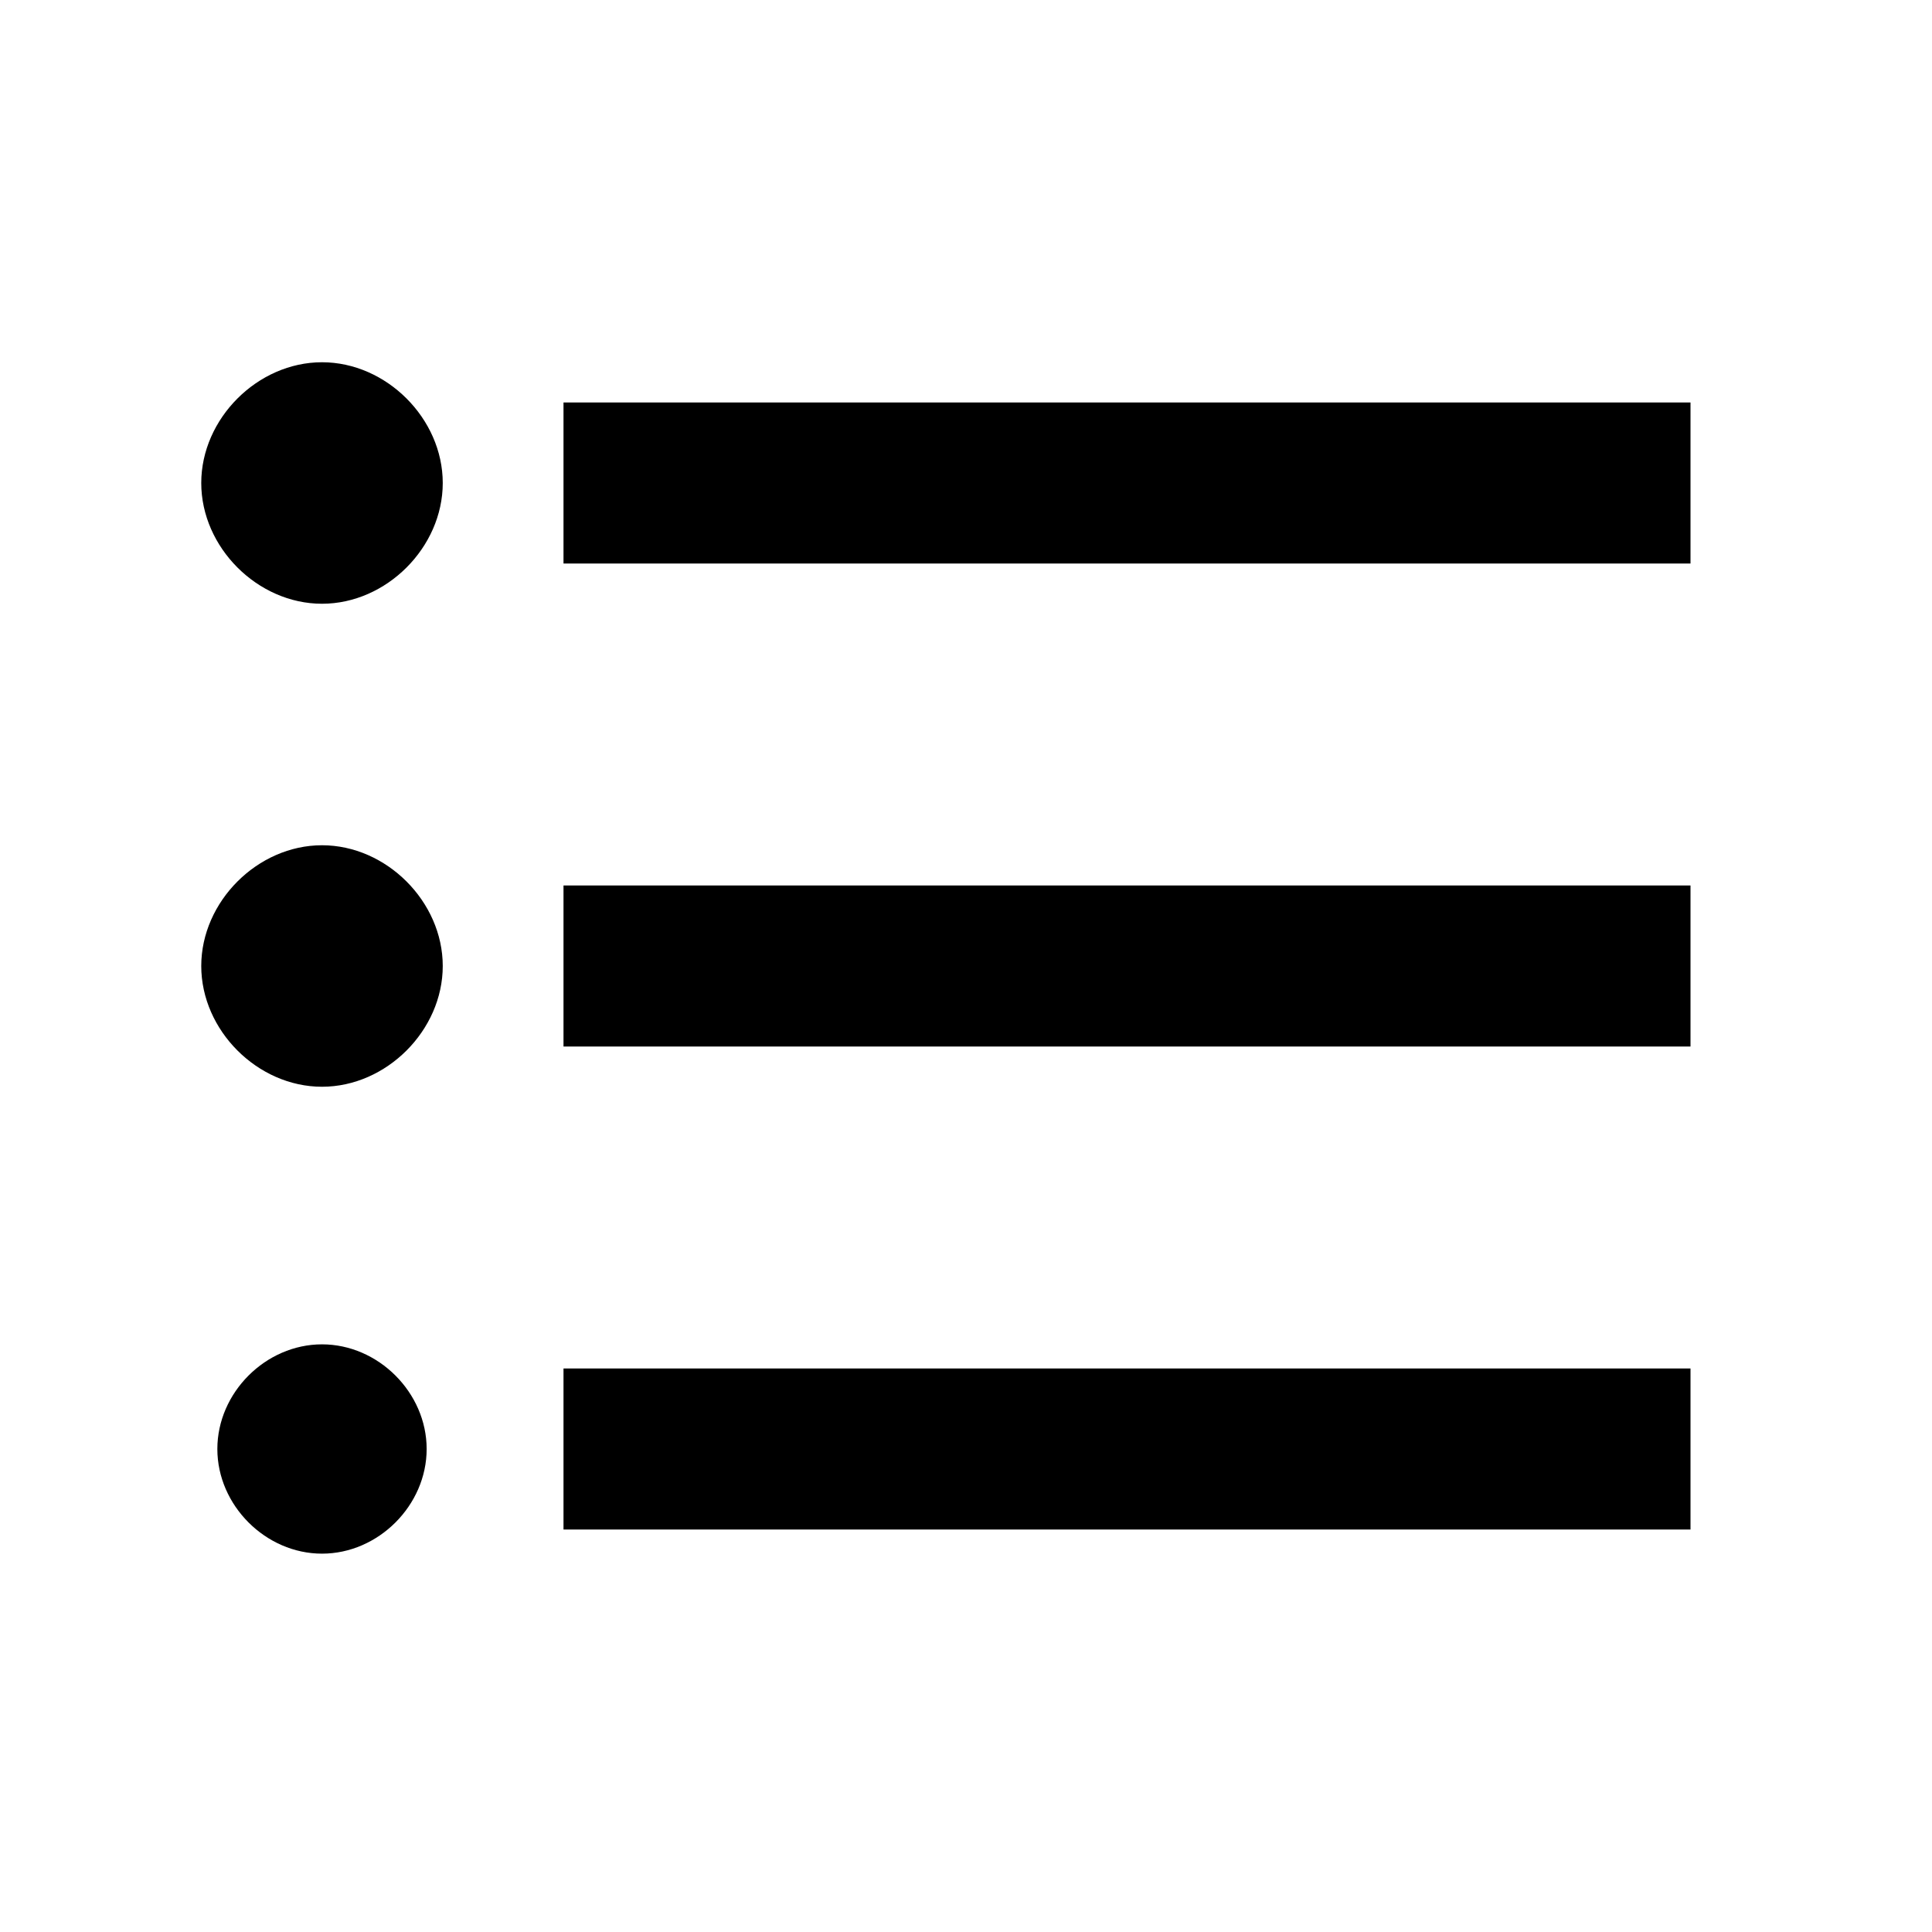
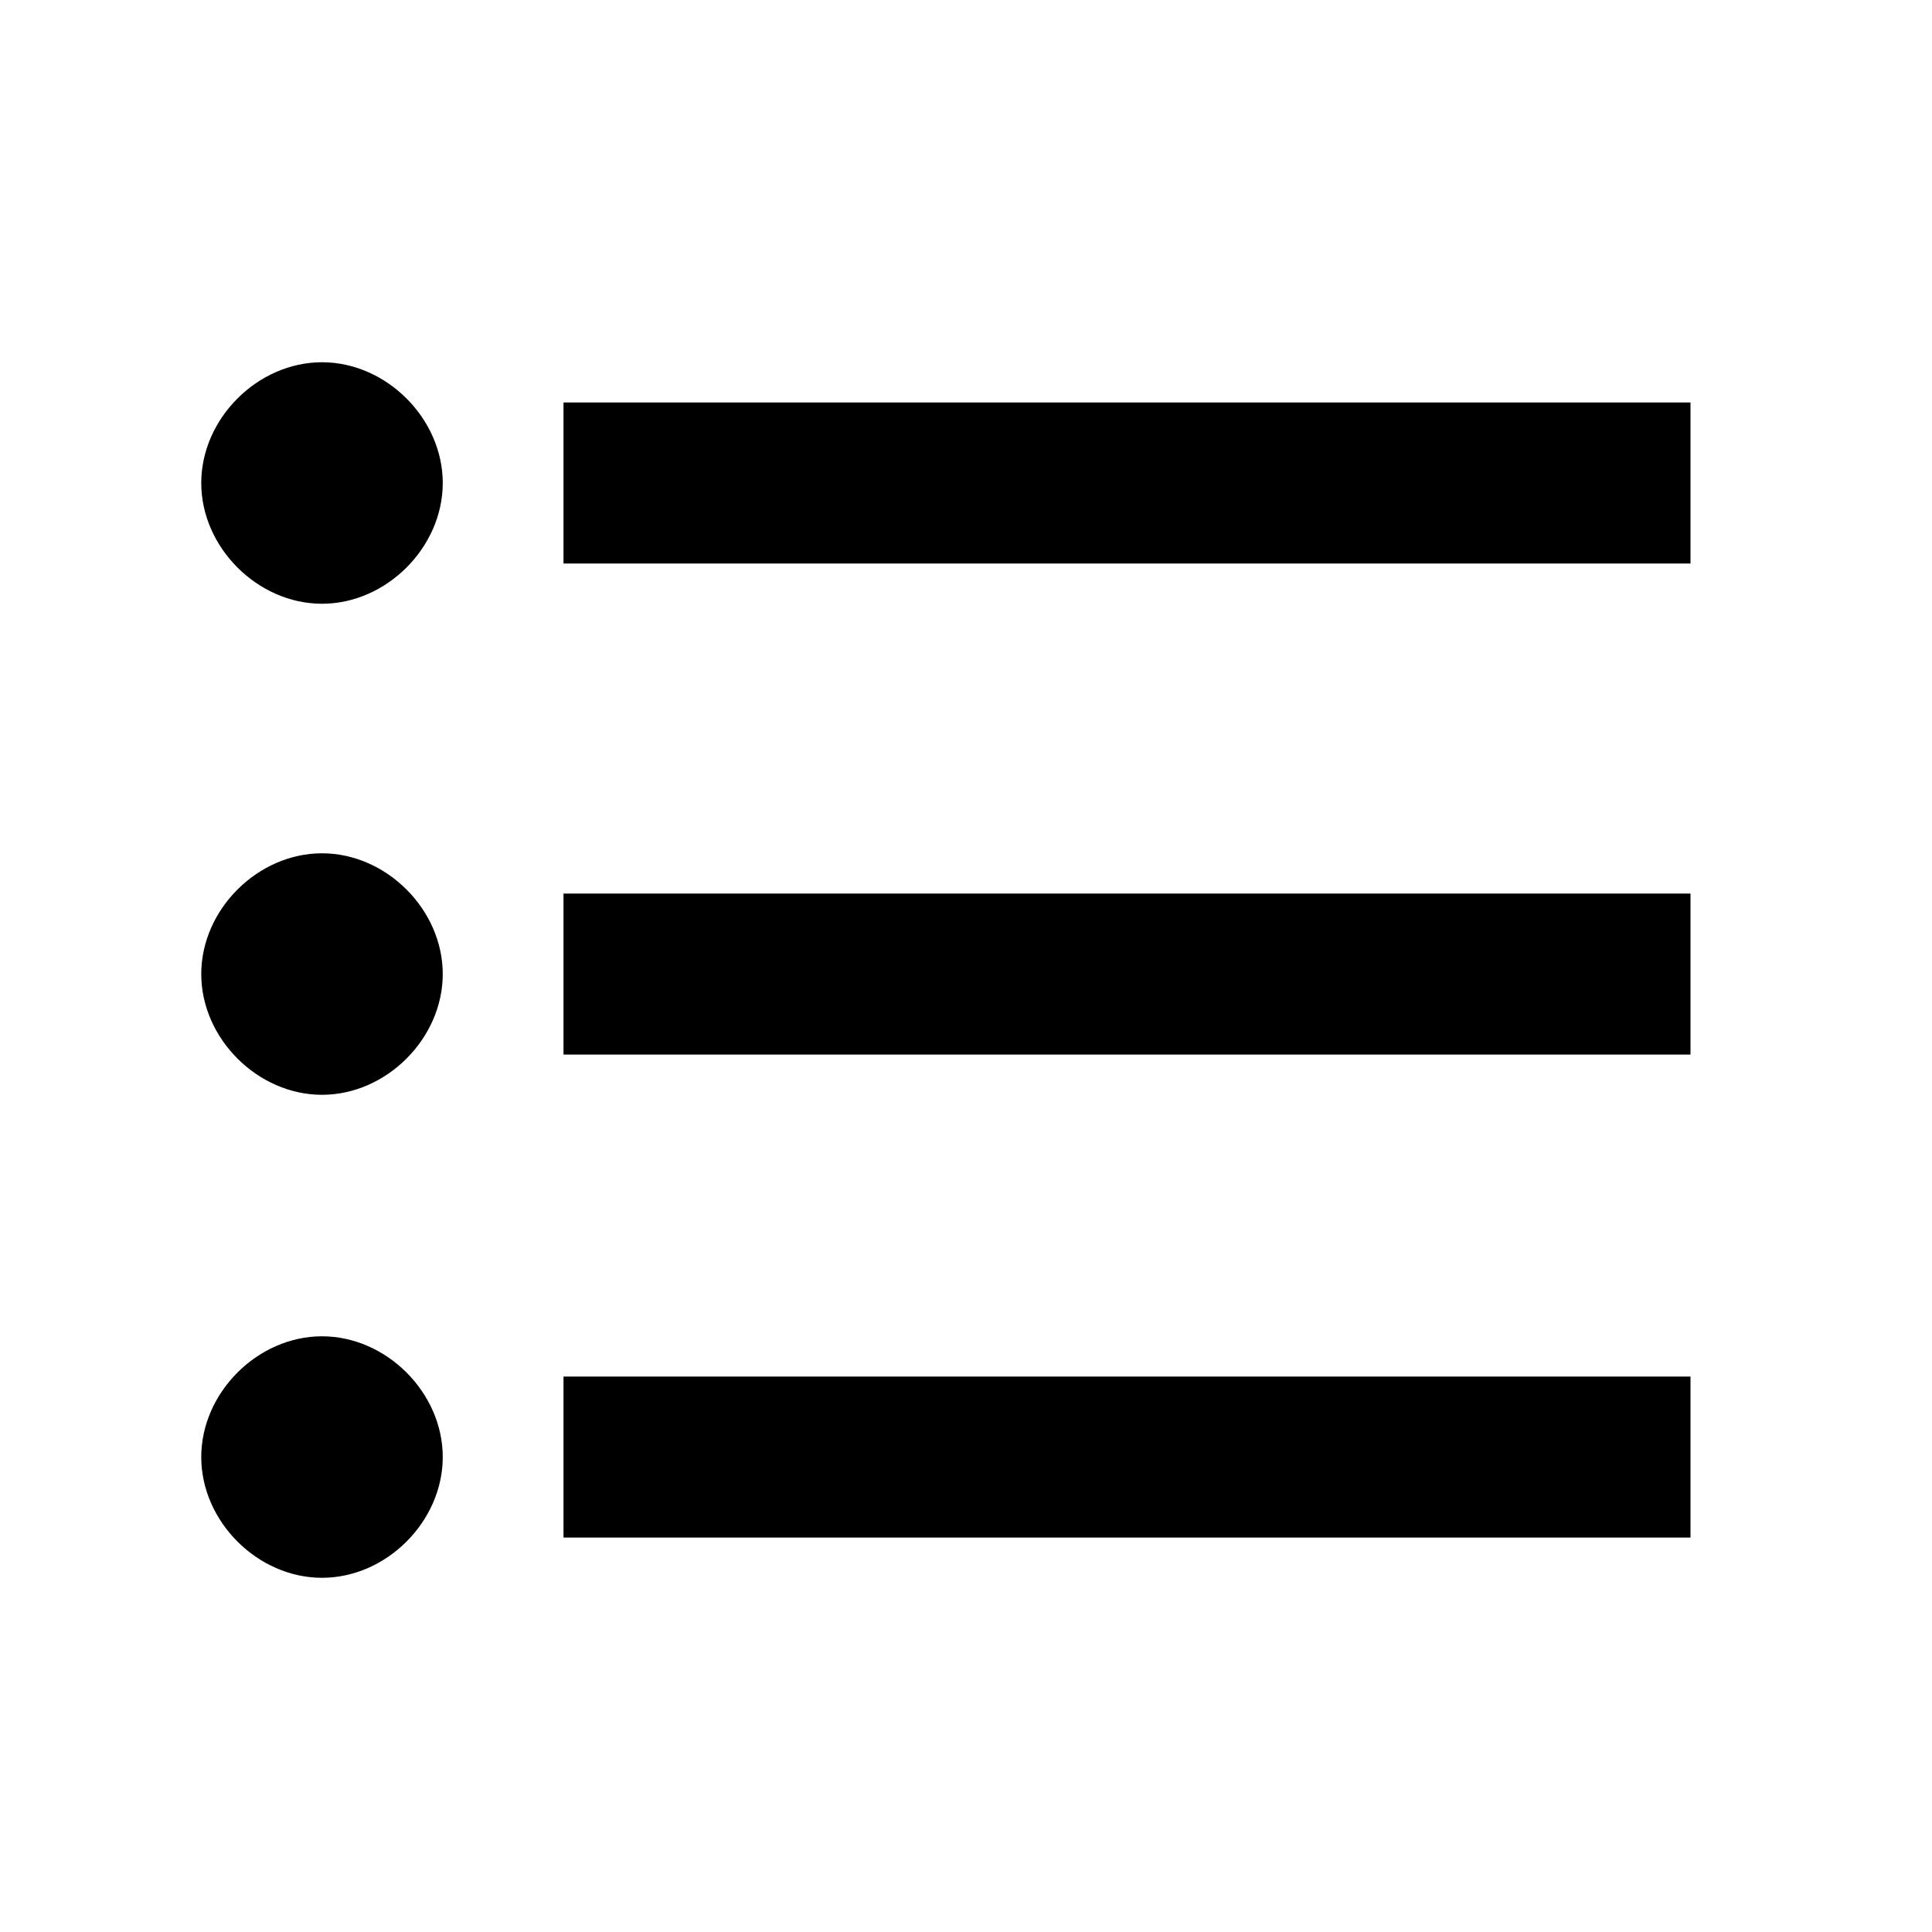
- <svg xmlns="http://www.w3.org/2000/svg" version="1.1" id="Layer_1" x="0px" y="0px" viewBox="0 0 24 24" xml:space="preserve">
-   <path d="M4,10.5c-0.8,0-1.5,0.7-1.5,1.5s0.7,1.5,1.5,1.5s1.5-0.7,1.5-1.5S4.8,10.5,4,10.5z M4,4.5C3.2,4.5,2.5,5.2,2.5,6S3.2,7.5,4,7.5S5.5,6.8,5.5,6S4.8,4.5,4,4.5z M4,16.7c-0.7,0-1.3,0.6-1.3,1.3s0.6,1.3,1.3,1.3s1.3-0.6,1.3-1.3S4.7,16.7,4,16.7zM7,19h14v-2H7V19z M7,13h14v-2H7V13z M7,5v2h14V5H7z" />
+ <svg xmlns="http://www.w3.org/2000/svg" version="1.1" id="Layer_1" x="0px" y="0px" viewBox="0 0 24 24" style="enable-background:new 0 0 24 24;" xml:space="preserve">
+   <path d="M4,4.5C3.2,4.5,2.5,5.2,2.5,6S3.2,7.5,4,7.5S5.5,6.8,5.5,6S4.8,4.5,4,4.5z M7,5v2h14V5H7z M4,10.6c-0.8,0-1.5,0.7-1.5,1.5  s0.7,1.5,1.5,1.5s1.5-0.7,1.5-1.5S4.8,10.6,4,10.6z M7,11.1v2h14v-2H7z M4,16.6c-0.8,0-1.5,0.7-1.5,1.5s0.7,1.5,1.5,1.5  s1.5-0.7,1.5-1.5S4.8,16.6,4,16.6z M7,17.1v2h14v-2H7z" />
</svg>
